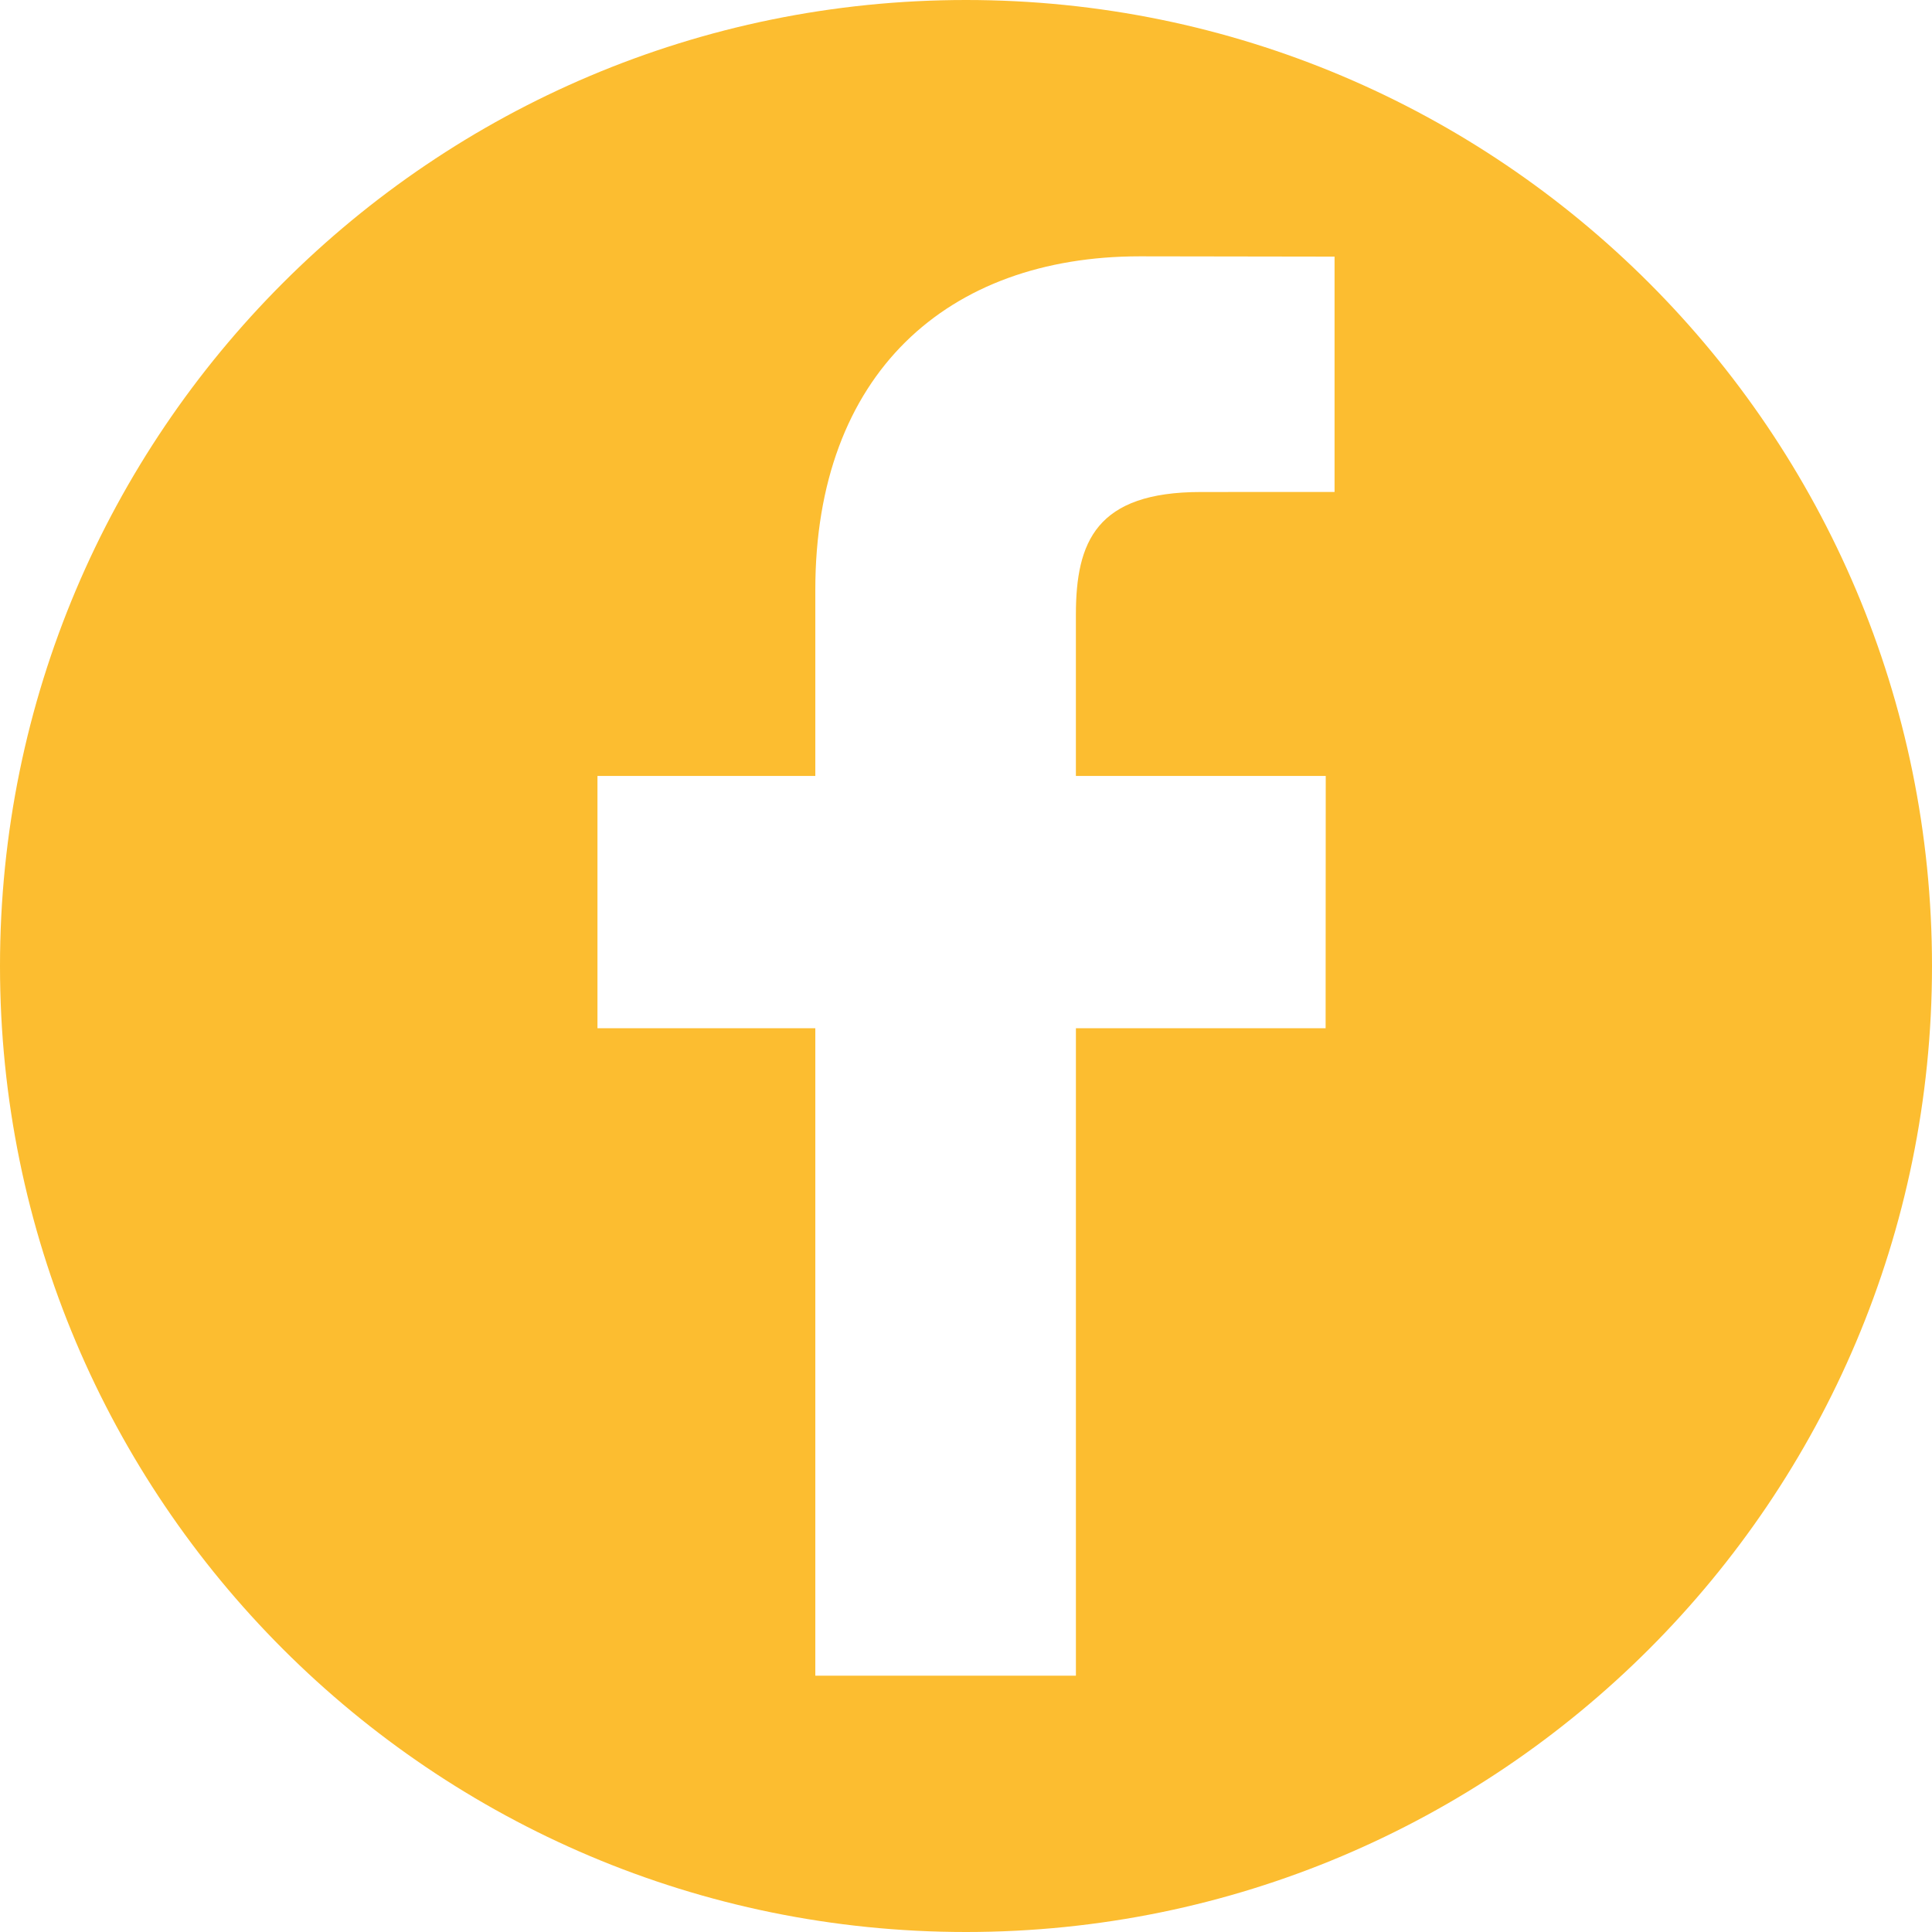
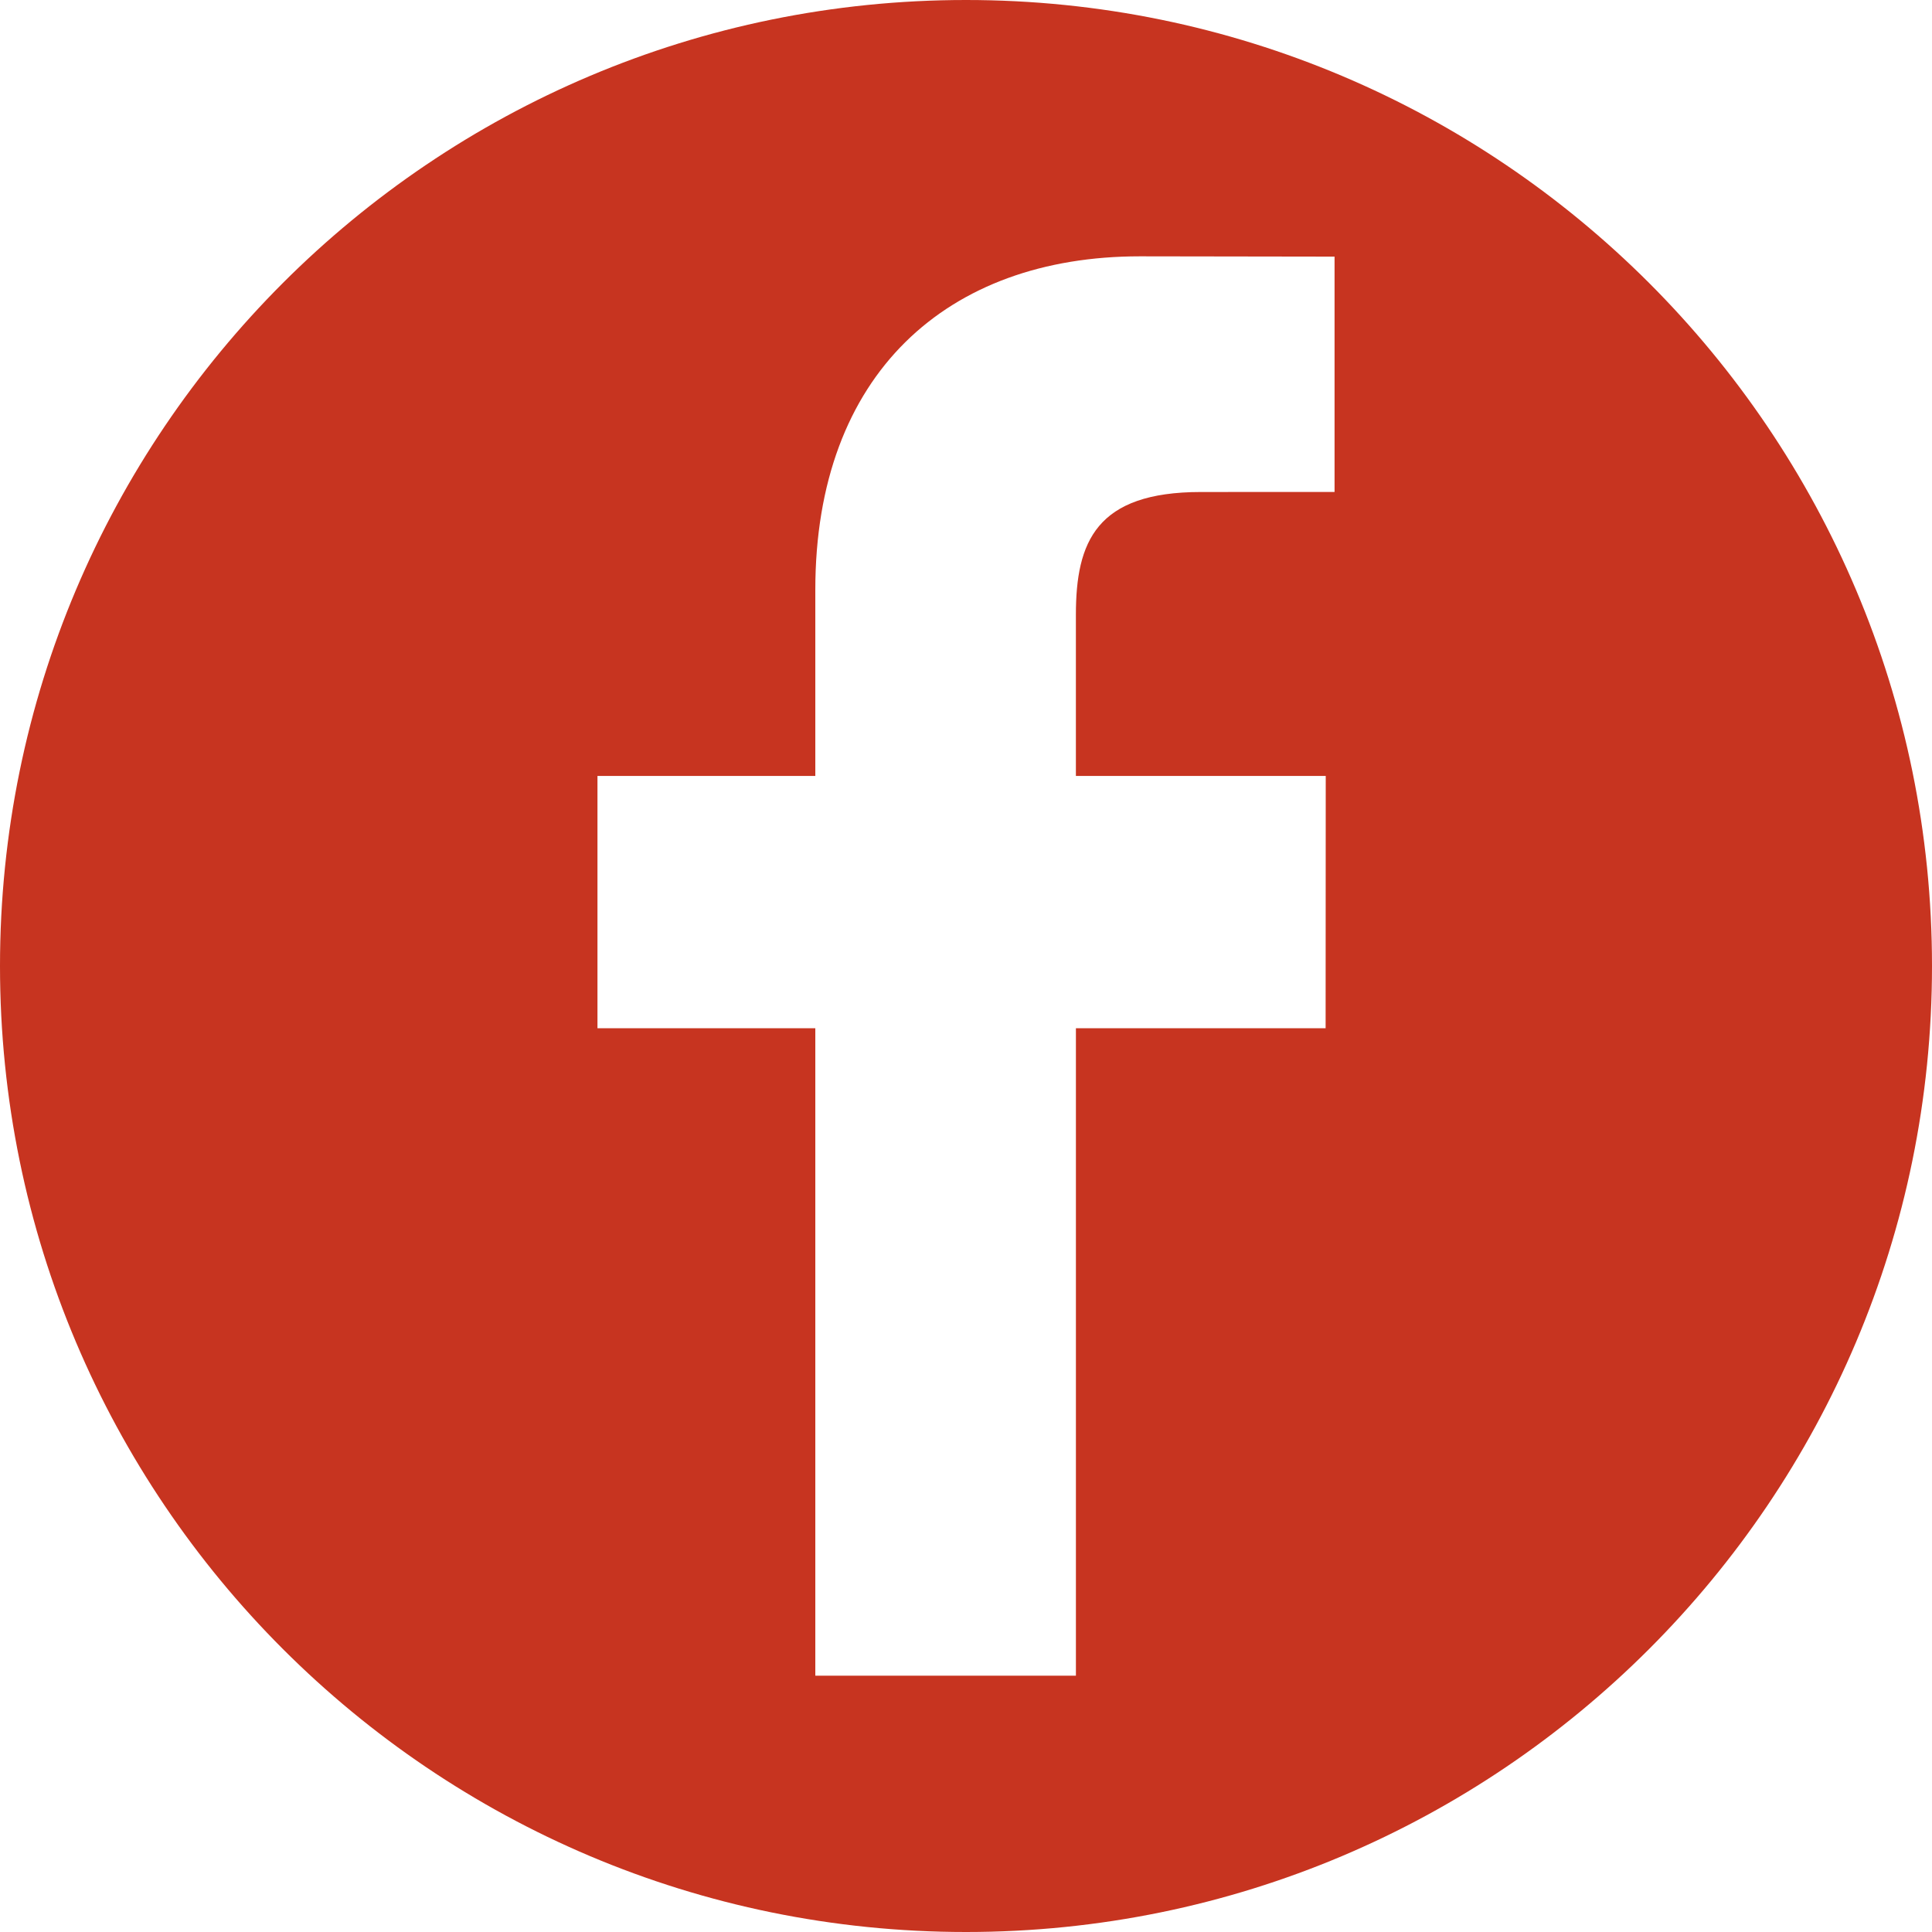
- <svg xmlns="http://www.w3.org/2000/svg" fill="#FCBD30" version="1.1" id="Capa_1" width="64px" height="64px" viewBox="0 0 97.75 97.75" xml:space="preserve">
+ <svg xmlns="http://www.w3.org/2000/svg" fill="#c73420" version="1.1" id="Capa_1" width="64px" height="64px" viewBox="0 0 97.75 97.75" xml:space="preserve">
  <g id="SVGRepo_bgCarrier" stroke-width="0" />
  <g id="SVGRepo_tracerCarrier" stroke-linecap="round" stroke-linejoin="round" />
  <g id="SVGRepo_iconCarrier">
    <g>
      <path d="M48.875,0C21.882,0,0,21.882,0,48.875S21.882,97.75,48.875,97.75S97.75,75.868,97.75,48.875S75.868,0,48.875,0z M67.521,24.89l-6.76,0.003c-5.301,0-6.326,2.519-6.326,6.215v8.15h12.641L67.07,52.023H54.436v32.758H41.251V52.023H30.229V39.258 h11.022v-9.414c0-10.925,6.675-16.875,16.42-16.875l9.851,0.015V24.89L67.521,24.89z" />
    </g>
  </g>
</svg>
